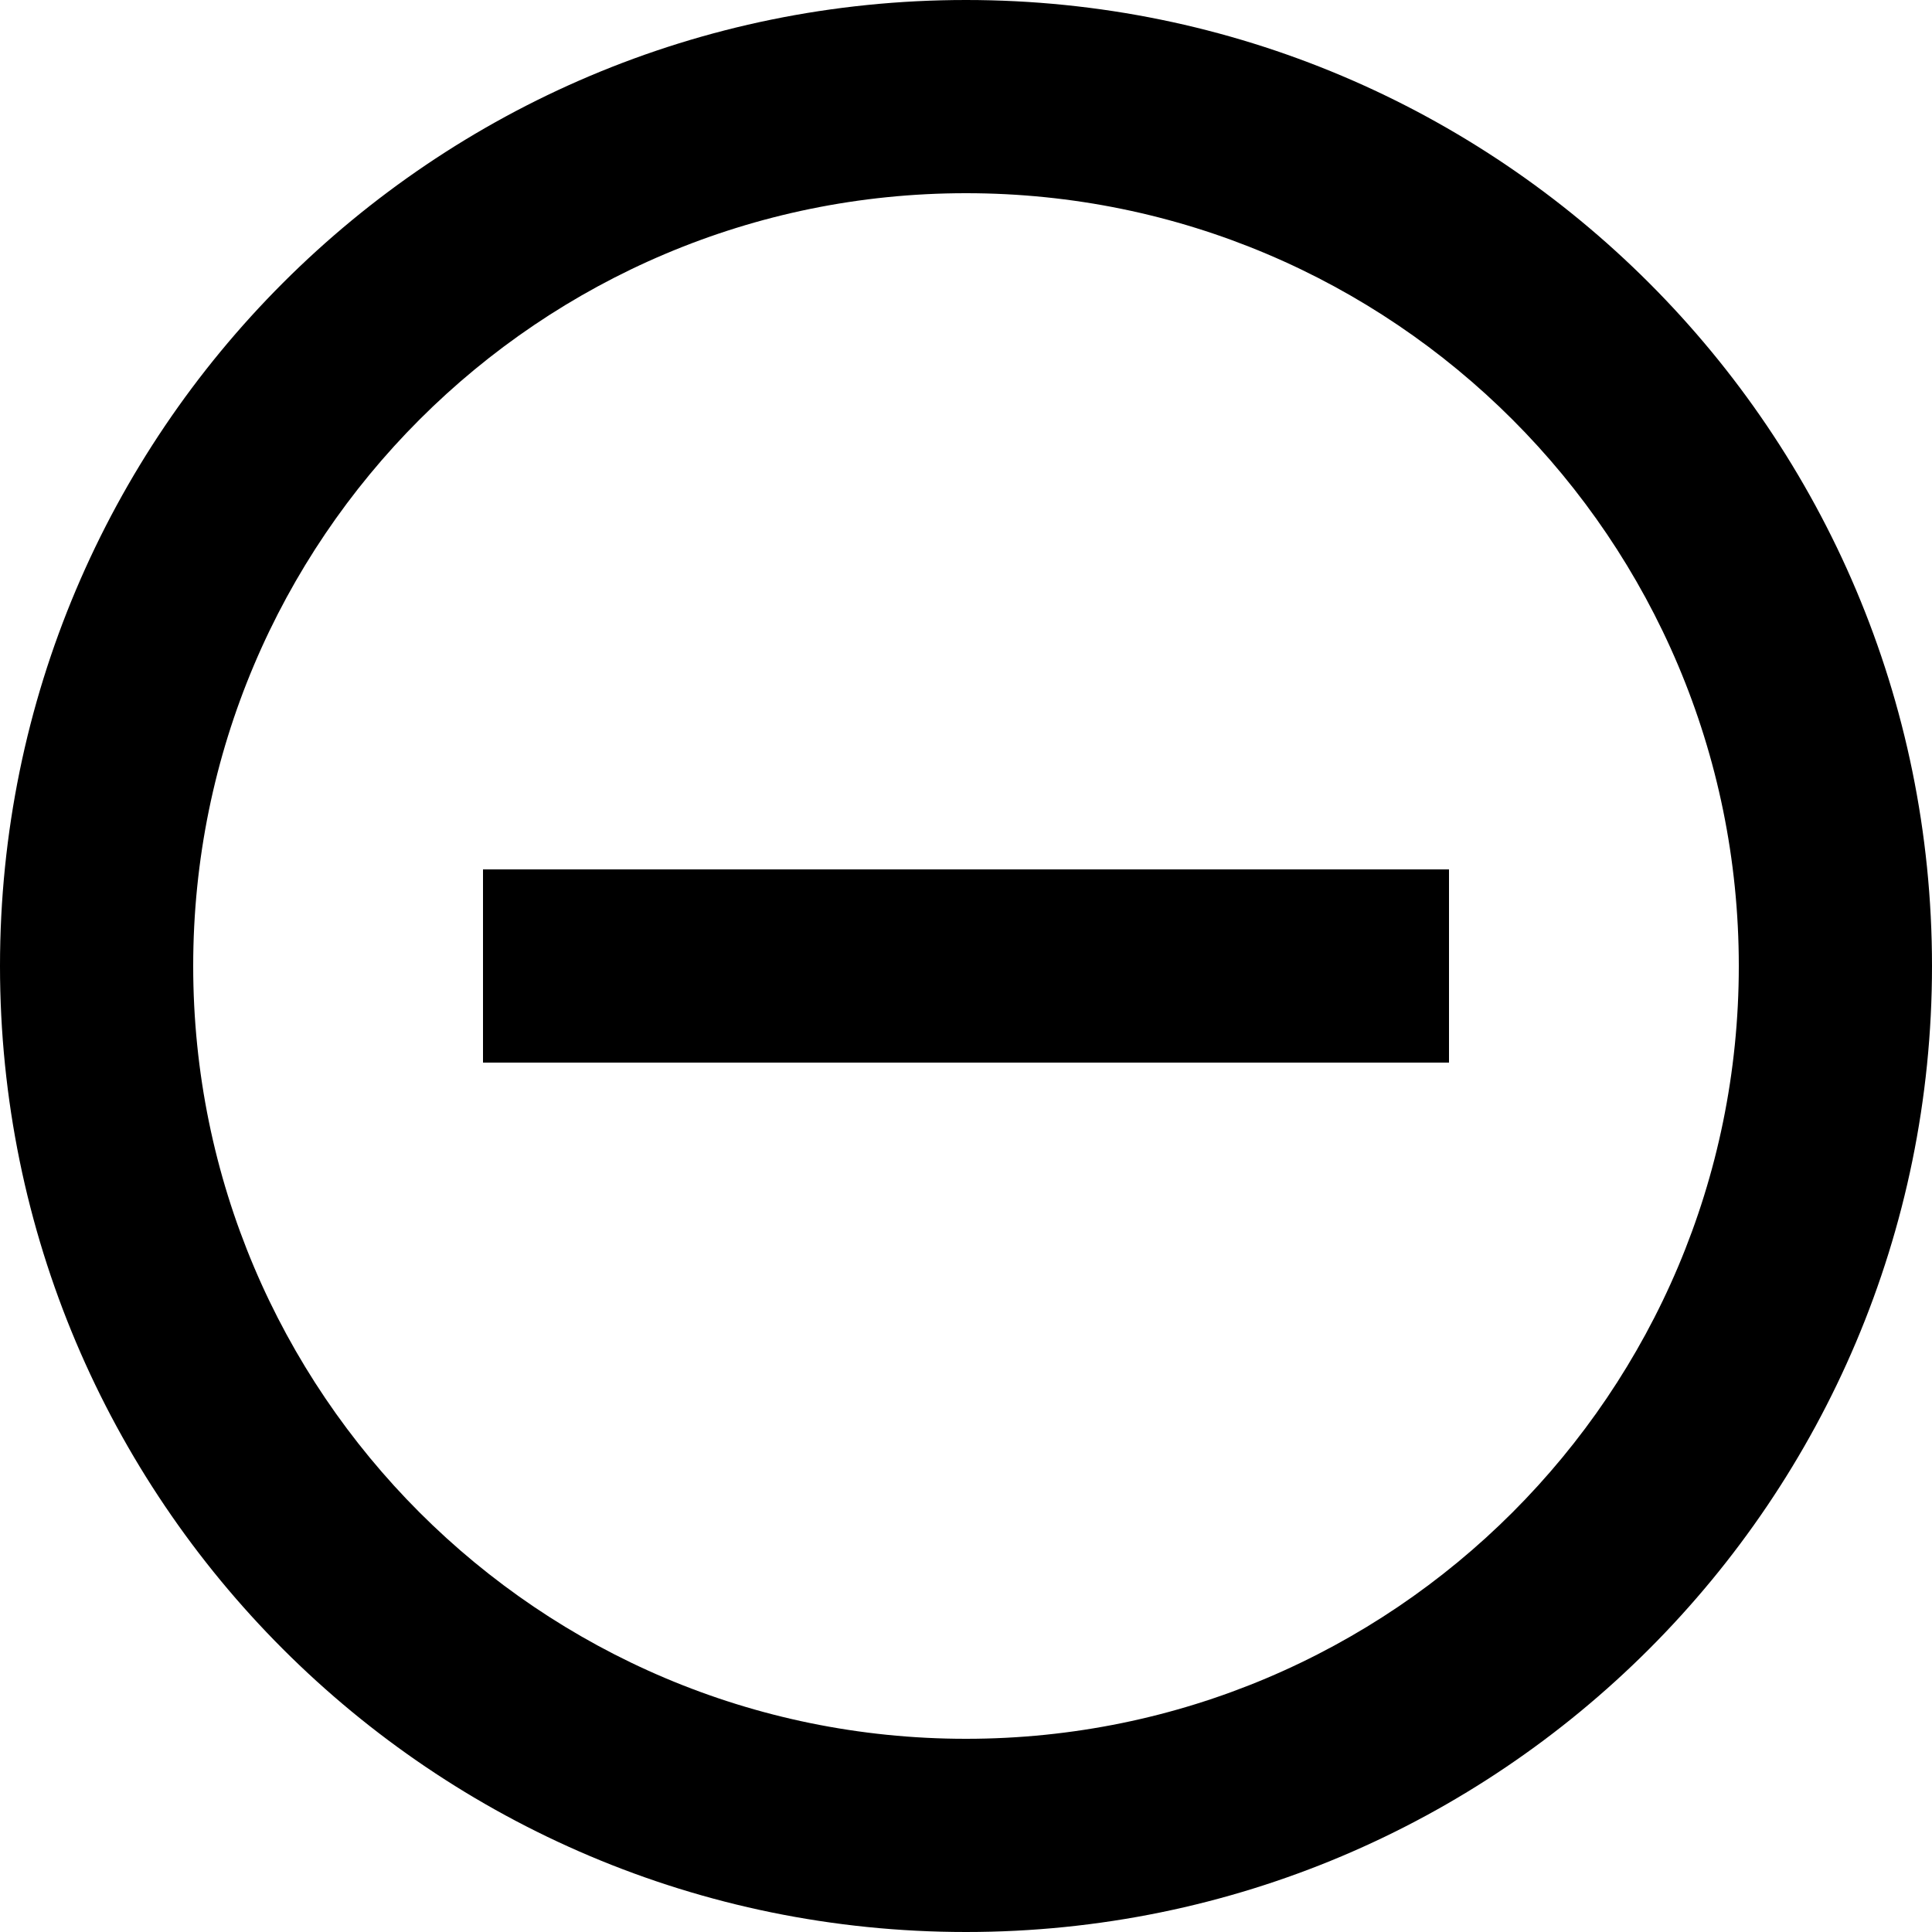
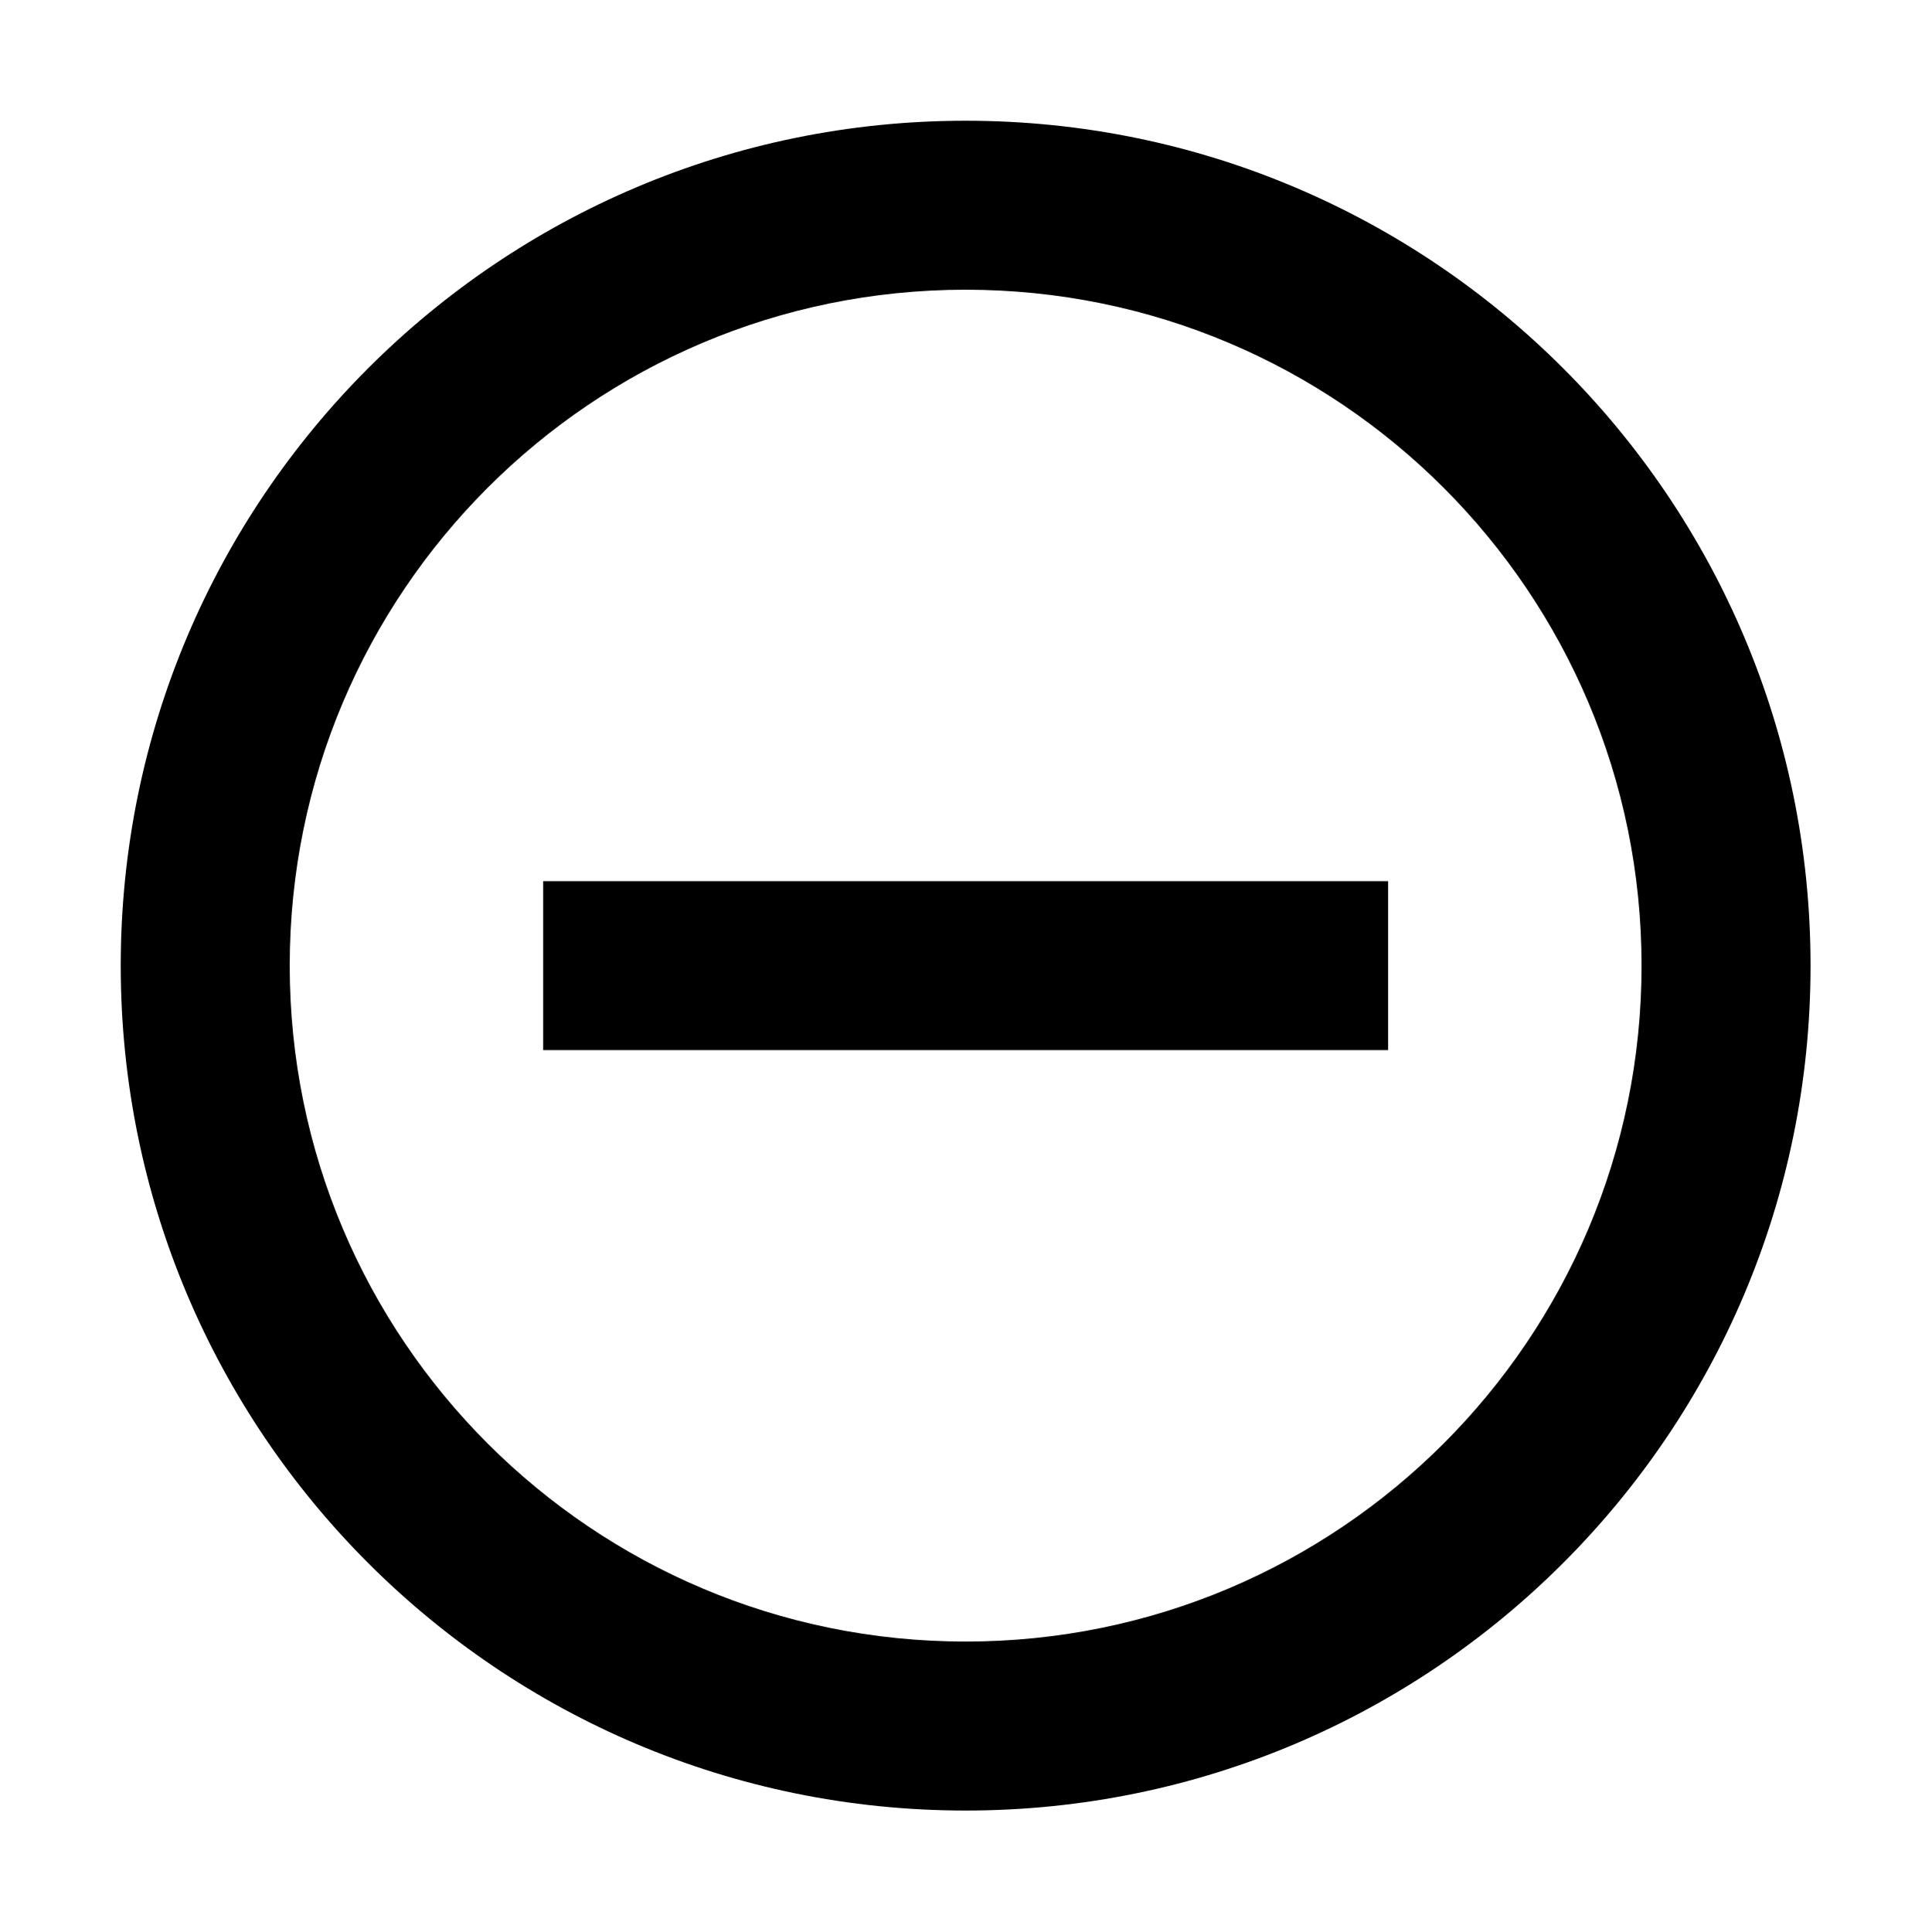
- <svg xmlns="http://www.w3.org/2000/svg" version="1.1" width="32" height="32" viewBox="0 0 32 32">
+ <svg xmlns="http://www.w3.org/2000/svg" version="1.1" viewBox="-2.286 -2.286 36.571 36.571">
  <path d="M16 32c-8.837 0-16-7.163-16-16s7.163-16 16-16v0c8.837 0 16 7.163 16 16s-7.163 16-16 16v0zM16 28.8c7.069 0 12.8-5.731 12.8-12.8s-5.731-12.8-12.8-12.8v0c-7.069 0-12.8 5.731-12.8 12.8s5.731 12.8 12.8 12.8v0zM24 14.4v3.2h-16v-3.2h16z" />
</svg>
